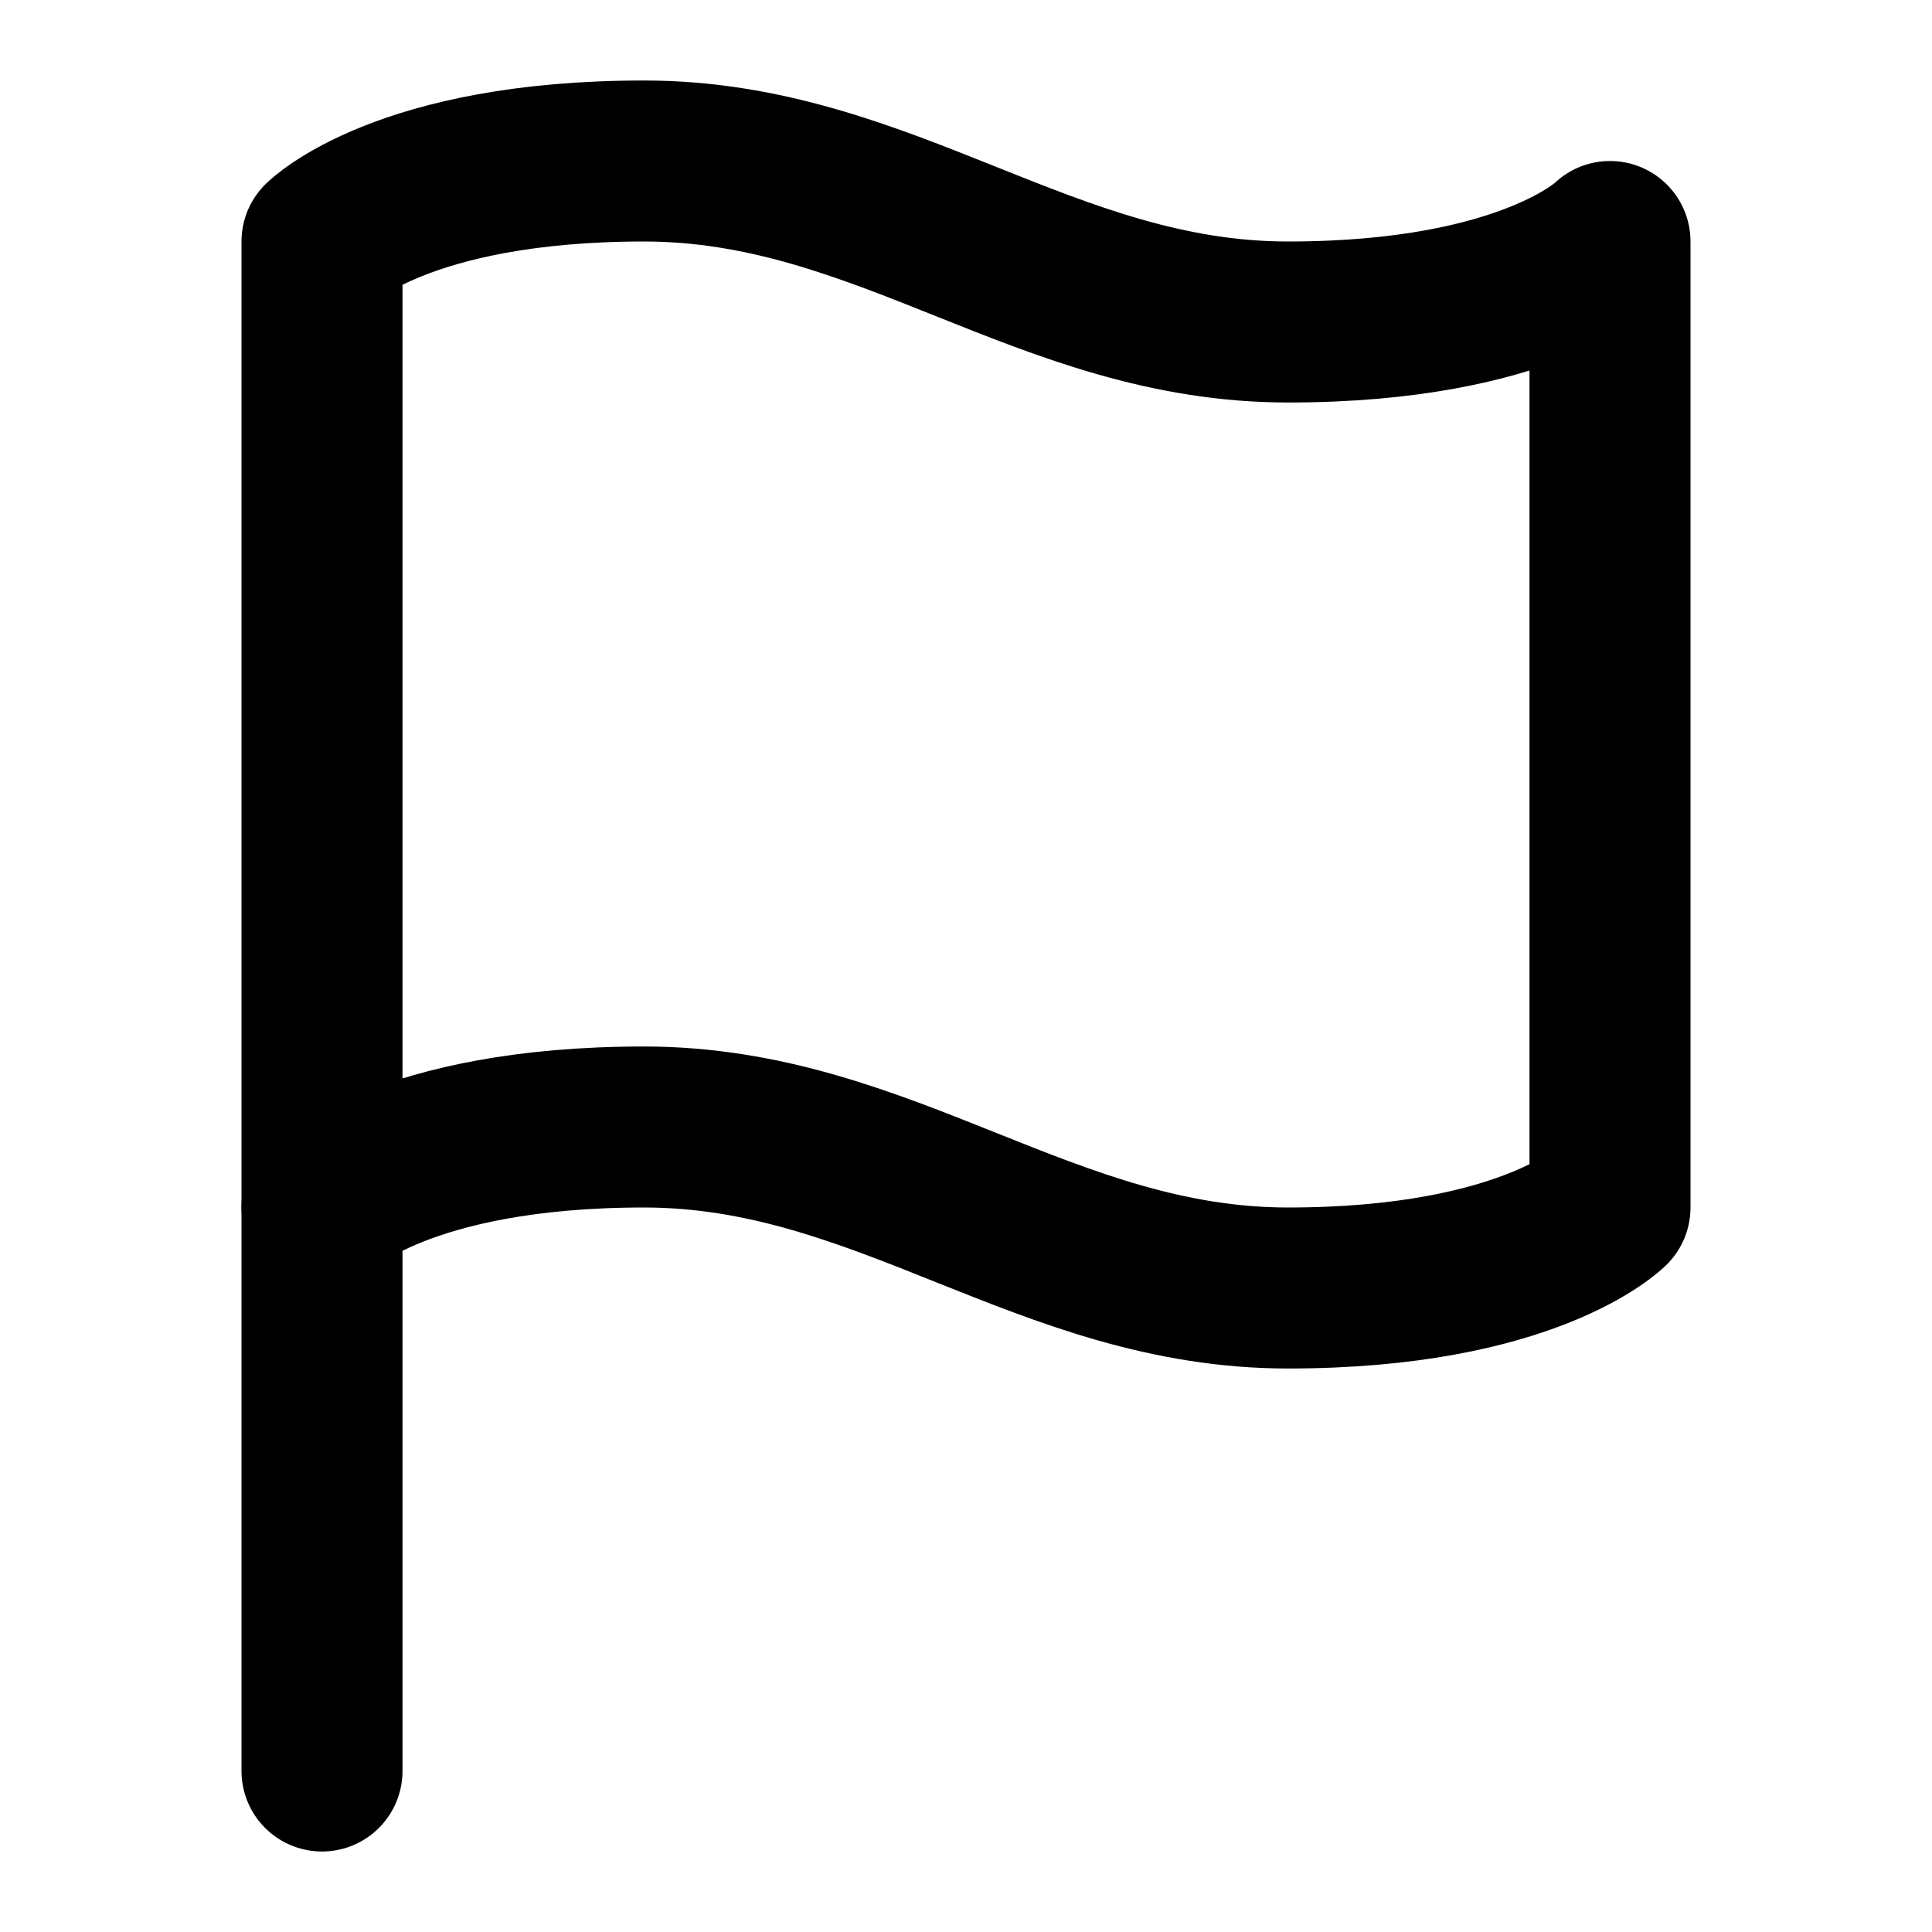
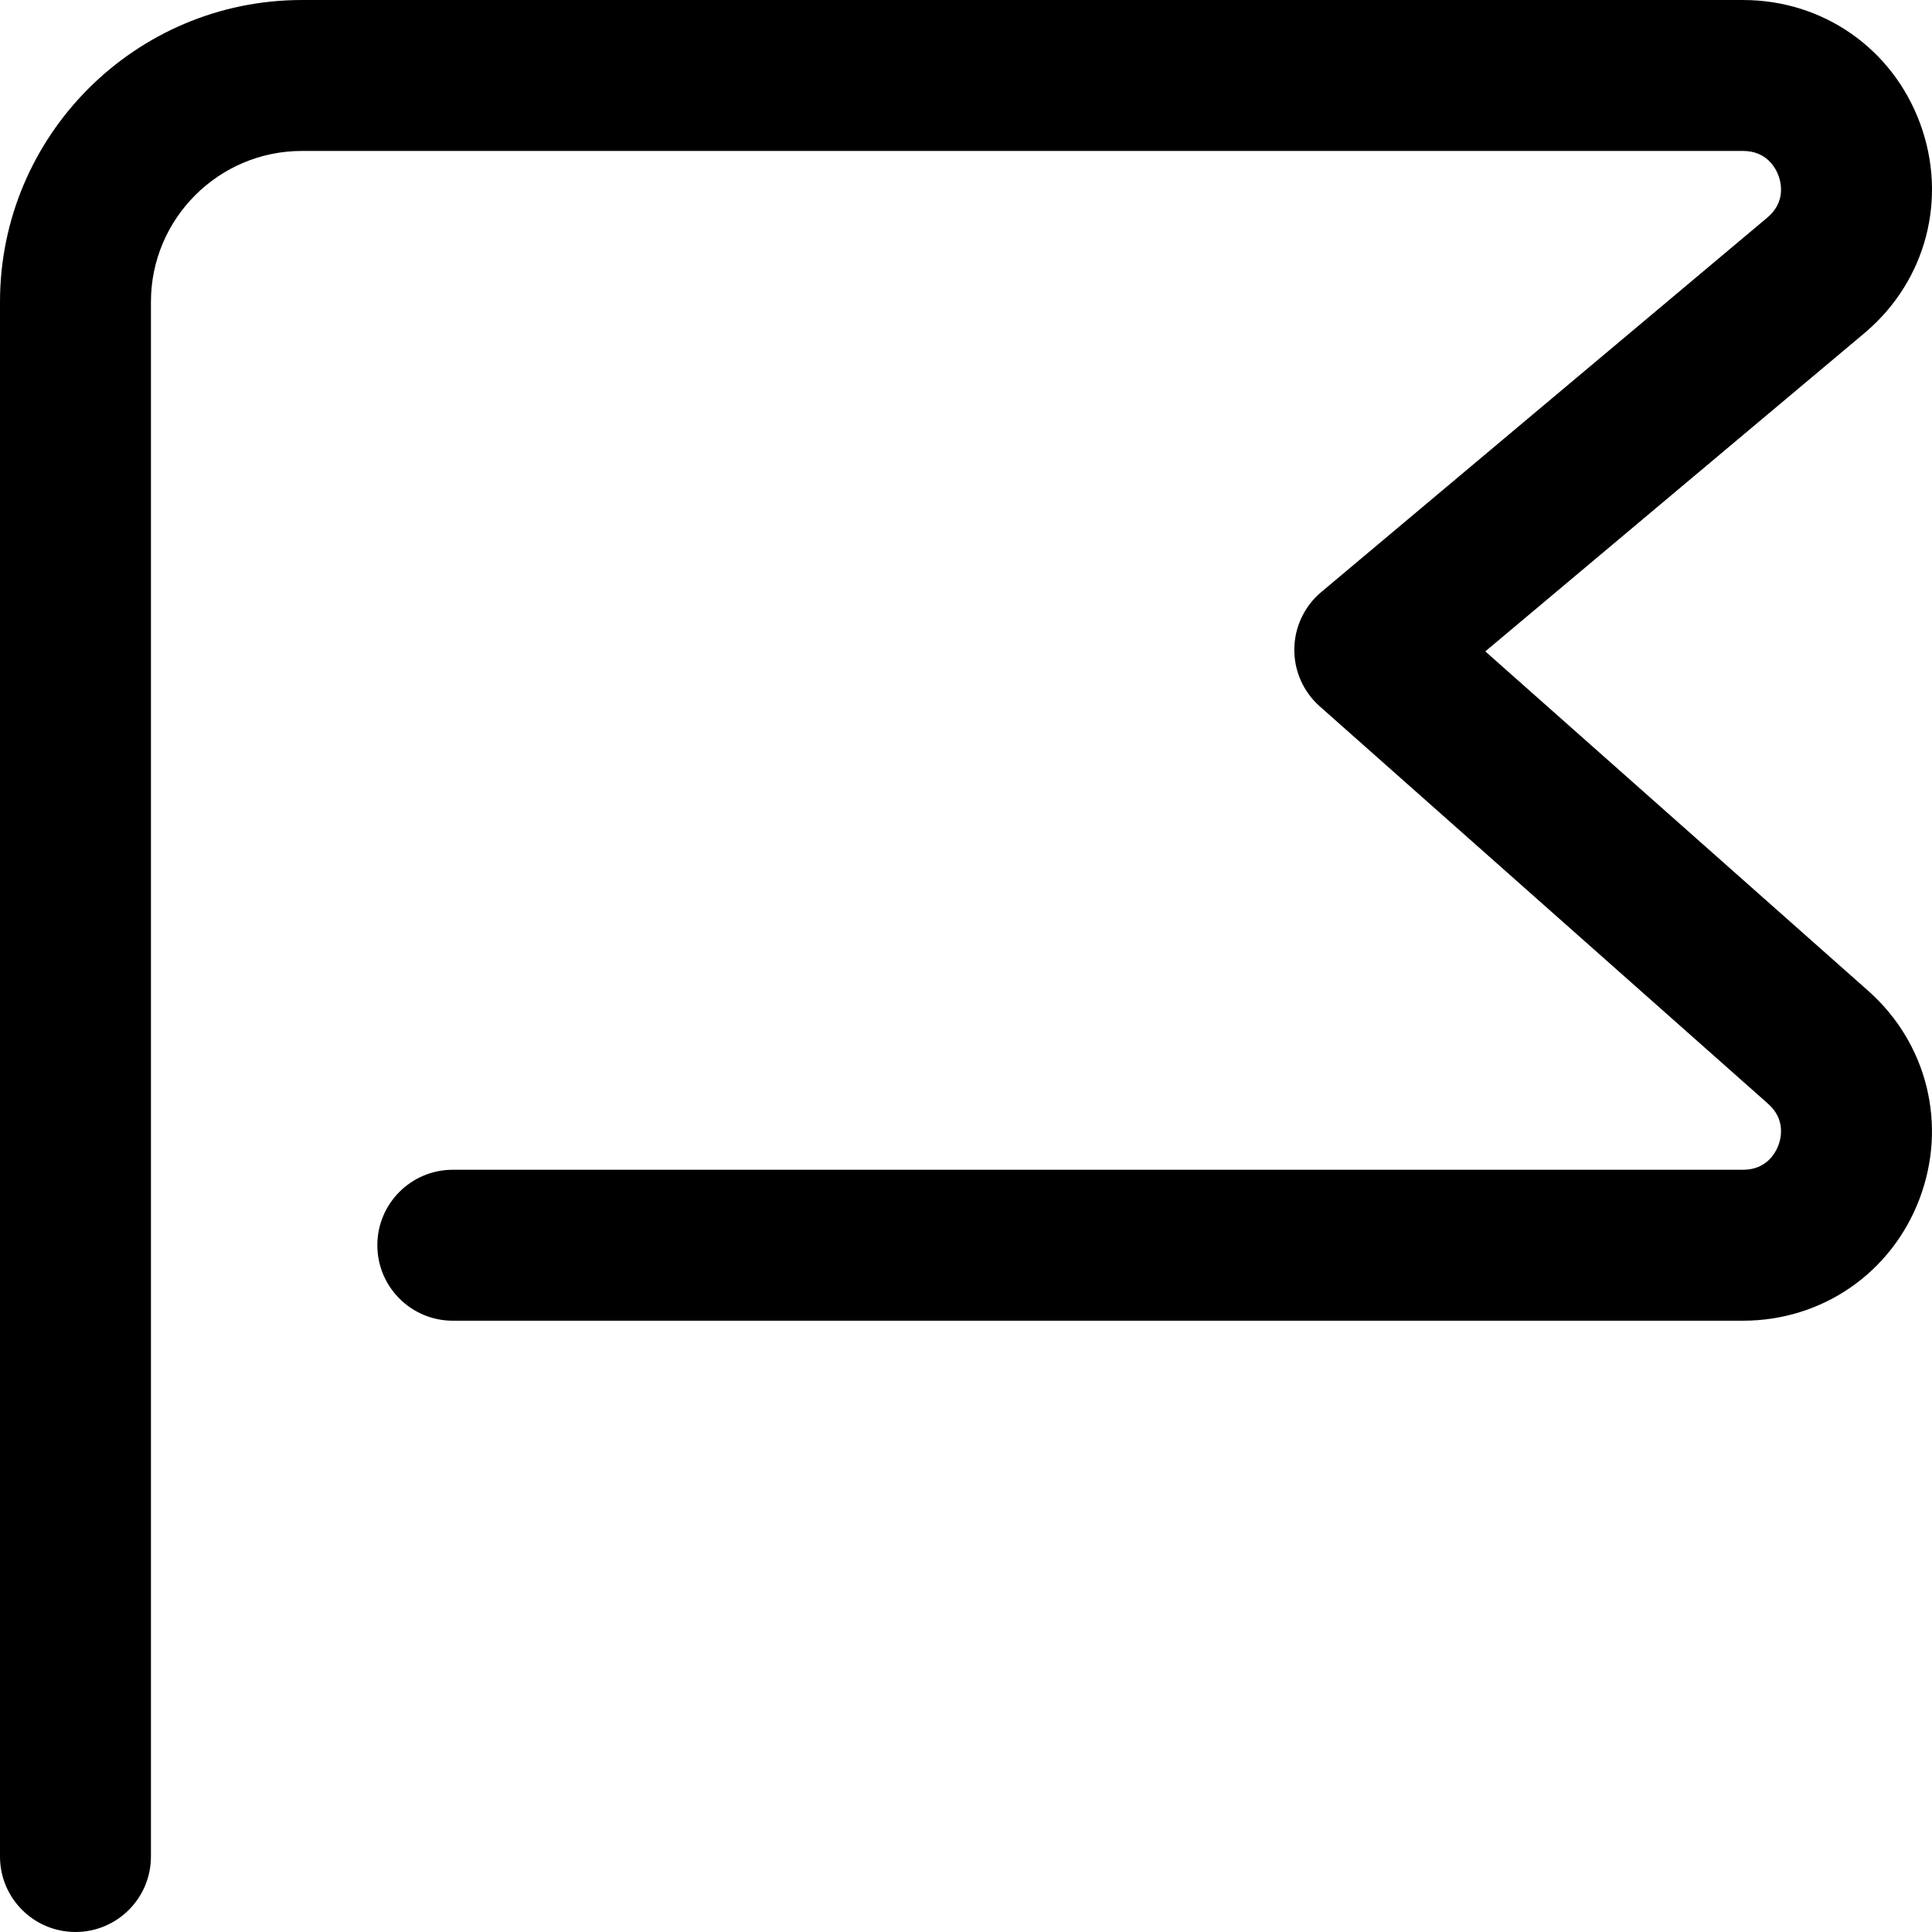
- <svg xmlns="http://www.w3.org/2000/svg" width="24" height="24" viewBox="0 0 24 24" fill="none" stroke="currentColor" stroke-width="2" stroke-linecap="round" stroke-linejoin="round" class="feather feather-flag">
-   <path d="M4 15s1-1 4-1 5 2 8 2 4-1 4-1V3s-1 1-4 1-5-2-8-2-4 1-4 1z" />
-   <line x1="4" y1="22" x2="4" y2="15" />
+ <svg xmlns="http://www.w3.org/2000/svg" version="1.1" id="Capa_1" x="0px" y="0px" viewBox="0 0 511.999 511.999" style="enable-background:new 0 0 511.999 511.999;" xml:space="preserve">
+   <g>
+     <g>
+       <path d="M495.097,262.582l-101.479-89.955l100.67-84.508c0.046-0.039,0.093-0.078,0.139-0.118    c16.084-13.754,21.739-35.467,14.408-55.32c-7.33-19.851-25.741-32.678-46.902-32.678H79.999C35.887,0.003,0,35.891,0,80.002    v411.994c0,11.046,8.954,20,20,20s20-8.954,20-20V80.002c0-22.056,17.944-39.999,39.999-39.999h381.934    c6.288,0,8.654,4.571,9.381,6.536c0.723,1.958,1.889,6.941-2.83,11.02l-118.338,99.34c-4.454,3.739-7.061,9.233-7.139,15.049    c-0.079,5.815,2.378,11.377,6.731,15.235l118.828,105.332c4.661,4.132,3.452,9.091,2.717,11.031    c-0.737,1.94-3.122,6.453-9.351,6.453H119.998c-11.046,0-20,8.954-20,20c0,11.046,8.954,20,20,20h341.933    c20.963,0,39.311-12.664,46.748-32.262C516.115,298.136,510.784,276.487,495.097,262.582z" />
+     </g>
+   </g>
+   <g>
+ </g>
+   <g>
+ </g>
+   <g>
+ </g>
+   <g>
+ </g>
+   <g>
+ </g>
+   <g>
+ </g>
+   <g>
+ </g>
+   <g>
+ </g>
+   <g>
+ </g>
+   <g>
+ </g>
+   <g>
+ </g>
+   <g>
+ </g>
+   <g>
+ </g>
+   <g>
+ </g>
+   <g>
+ </g>
</svg>
